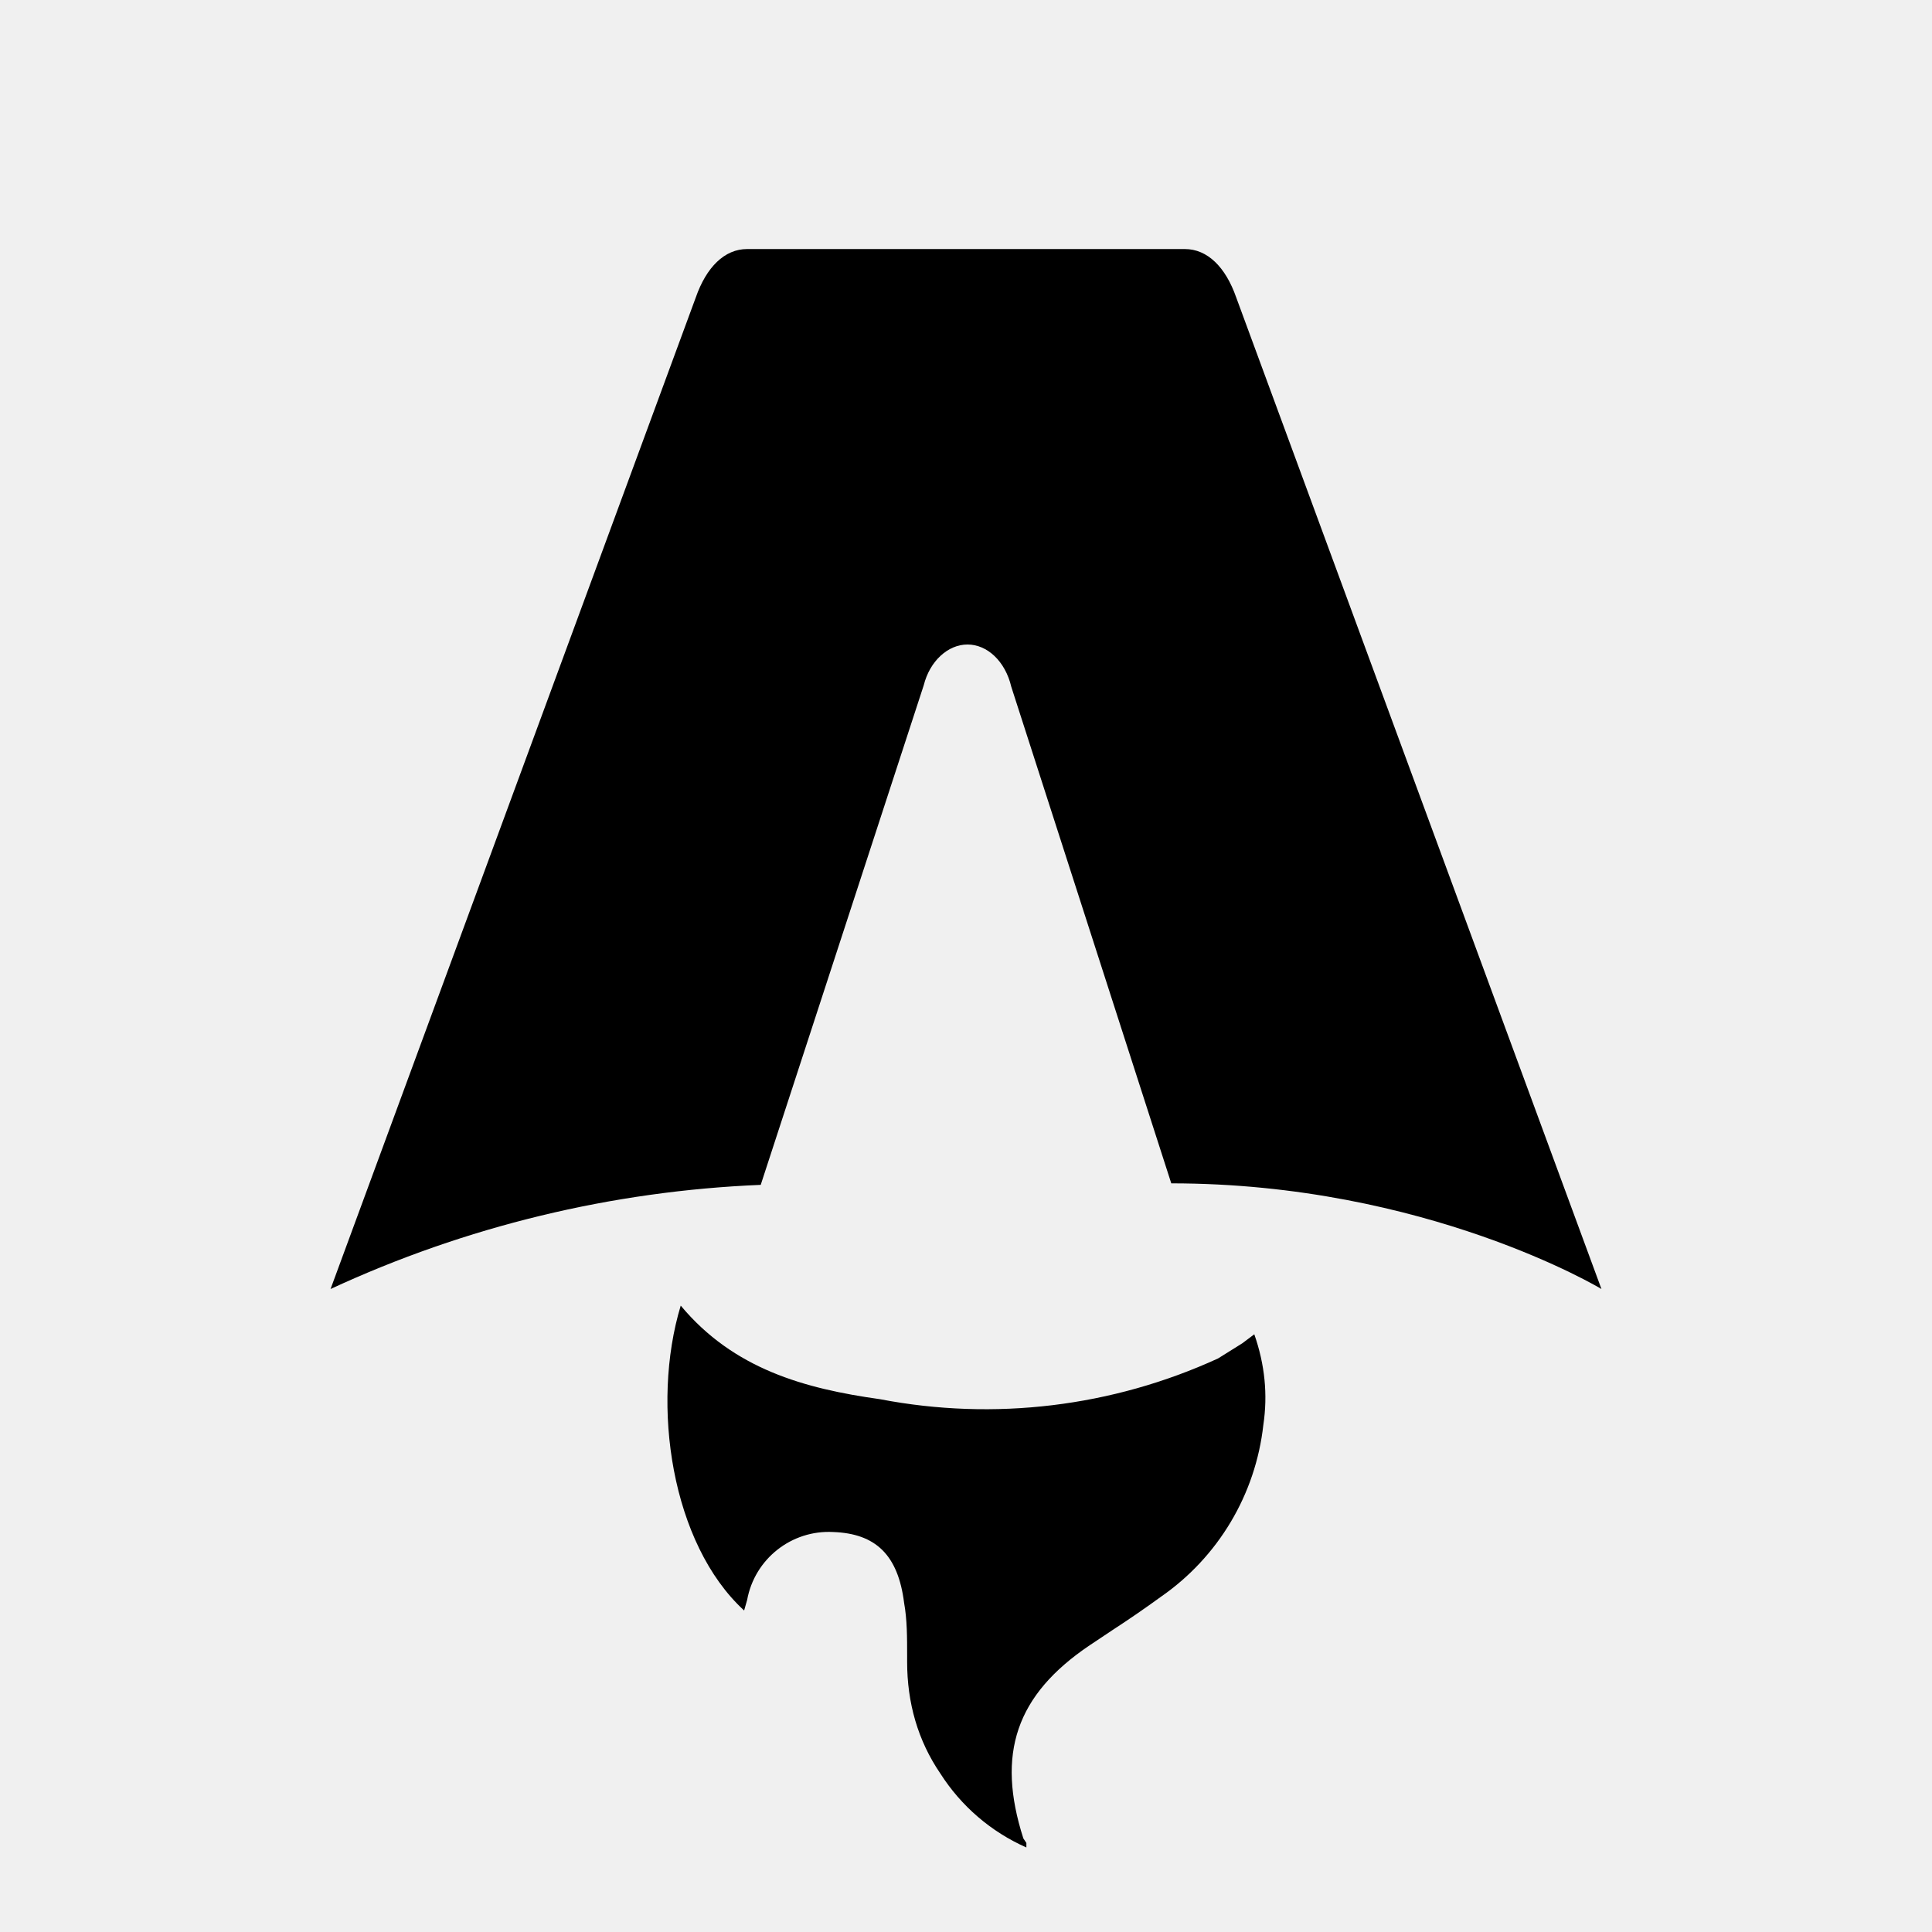
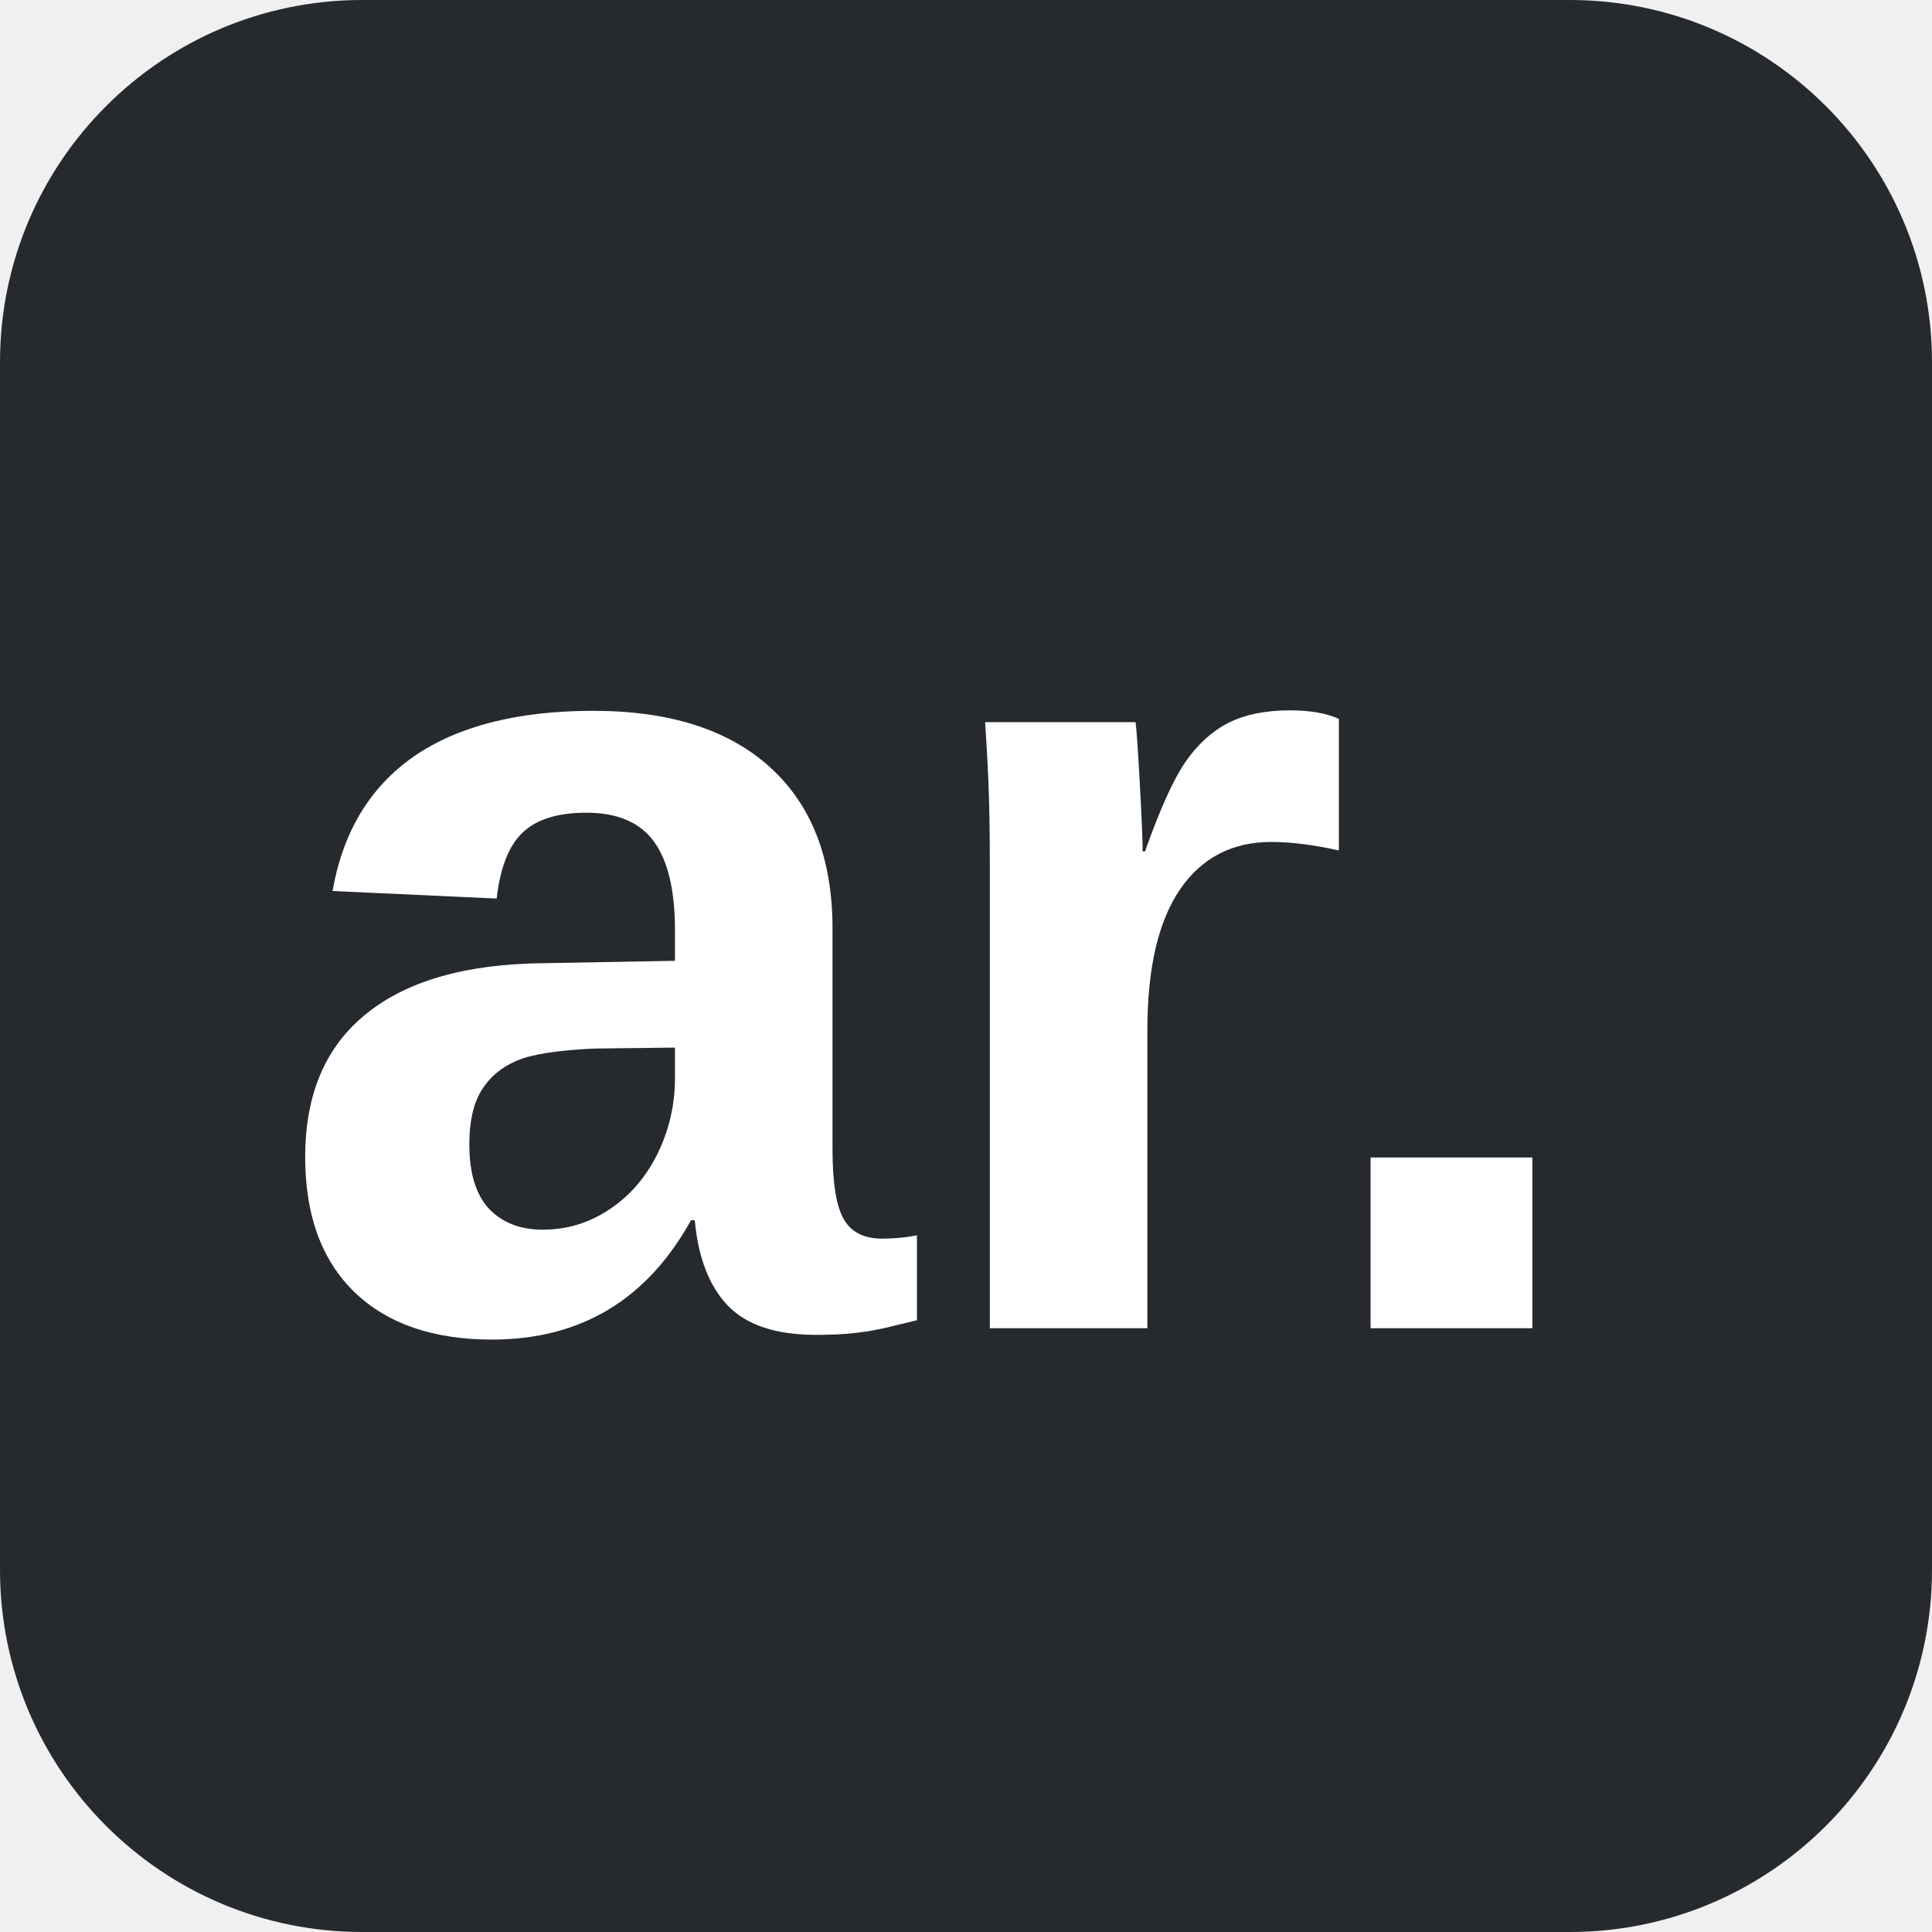
- <svg xmlns="http://www.w3.org/2000/svg" fill="none" viewBox="0 0 128 128">
-   <path d="M50.4 78.5a75.1 75.1 0 0 0-28.5 6.9l24.2-65.7c.7-2 1.9-3.2 3.4-3.2h29c1.5 0 2.7 1.2 3.4 3.2l24.2 65.7s-11.6-7-28.5-7L67 45.5c-.4-1.7-1.6-2.8-2.9-2.8-1.3 0-2.5 1.1-2.9 2.7L50.4 78.5Zm-1.1 28.2Zm-4.2-20.2c-2 6.6-.6 15.8 4.2 20.2a17.5 17.5 0 0 1 .2-.7 5.5 5.5 0 0 1 5.7-4.5c2.8.1 4.3 1.5 4.7 4.7.2 1.1.2 2.3.2 3.5v.4c0 2.7.7 5.2 2.2 7.4a13 13 0 0 0 5.7 4.9v-.3l-.2-.3c-1.8-5.6-.5-9.5 4.4-12.8l1.5-1a73 73 0 0 0 3.2-2.2 16 16 0 0 0 6.8-11.4c.3-2 .1-4-.6-6l-.8.6-1.6 1a37 37 0 0 1-22.4 2.7c-5-.7-9.7-2-13.2-6.2Z" />
-   <style>
-         path { fill: #000; }
-         @media (prefers-color-scheme: dark) {
-             path { fill: #FFF; }
-         }
-     </style>
+ <svg xmlns="http://www.w3.org/2000/svg" viewBox="0 0 64 64">
+   <rect width="64" height="64" rx="12" fill="#262a2e" />
+   <text x="9" y="44" fill="white" font-family="Arial,sans-serif" font-weight="bold" font-size="38">ar.</text>
</svg>
